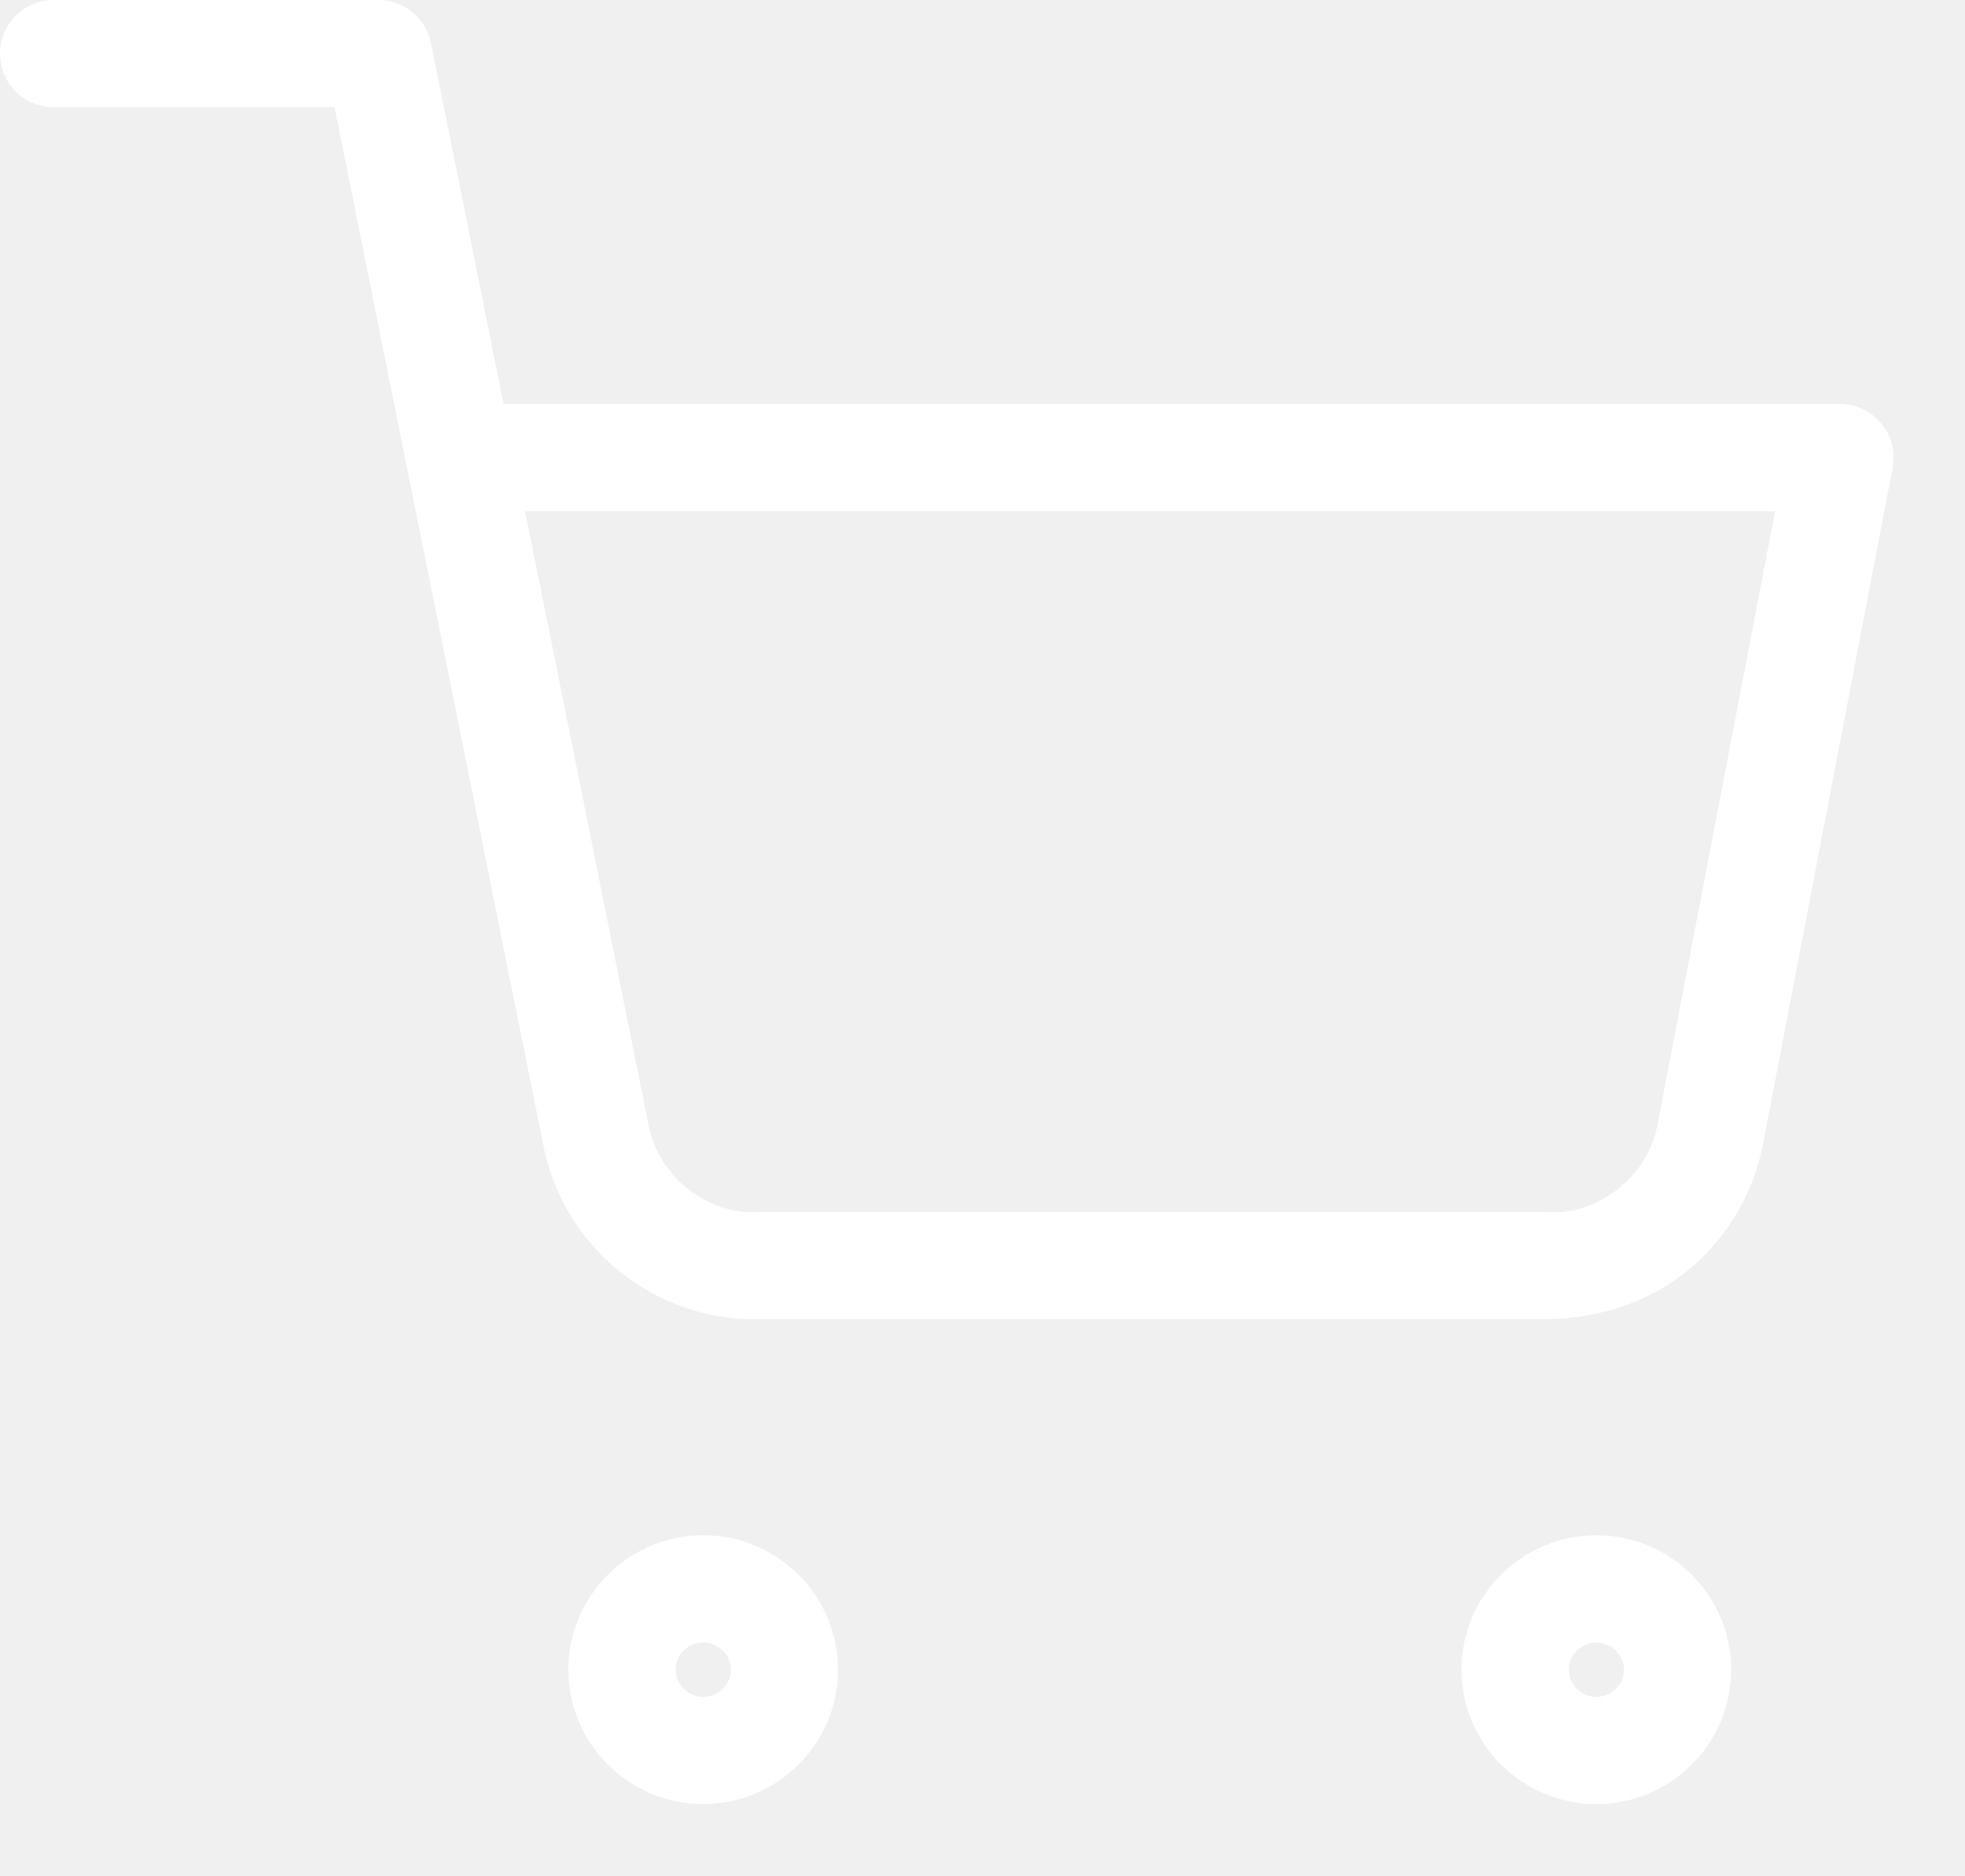
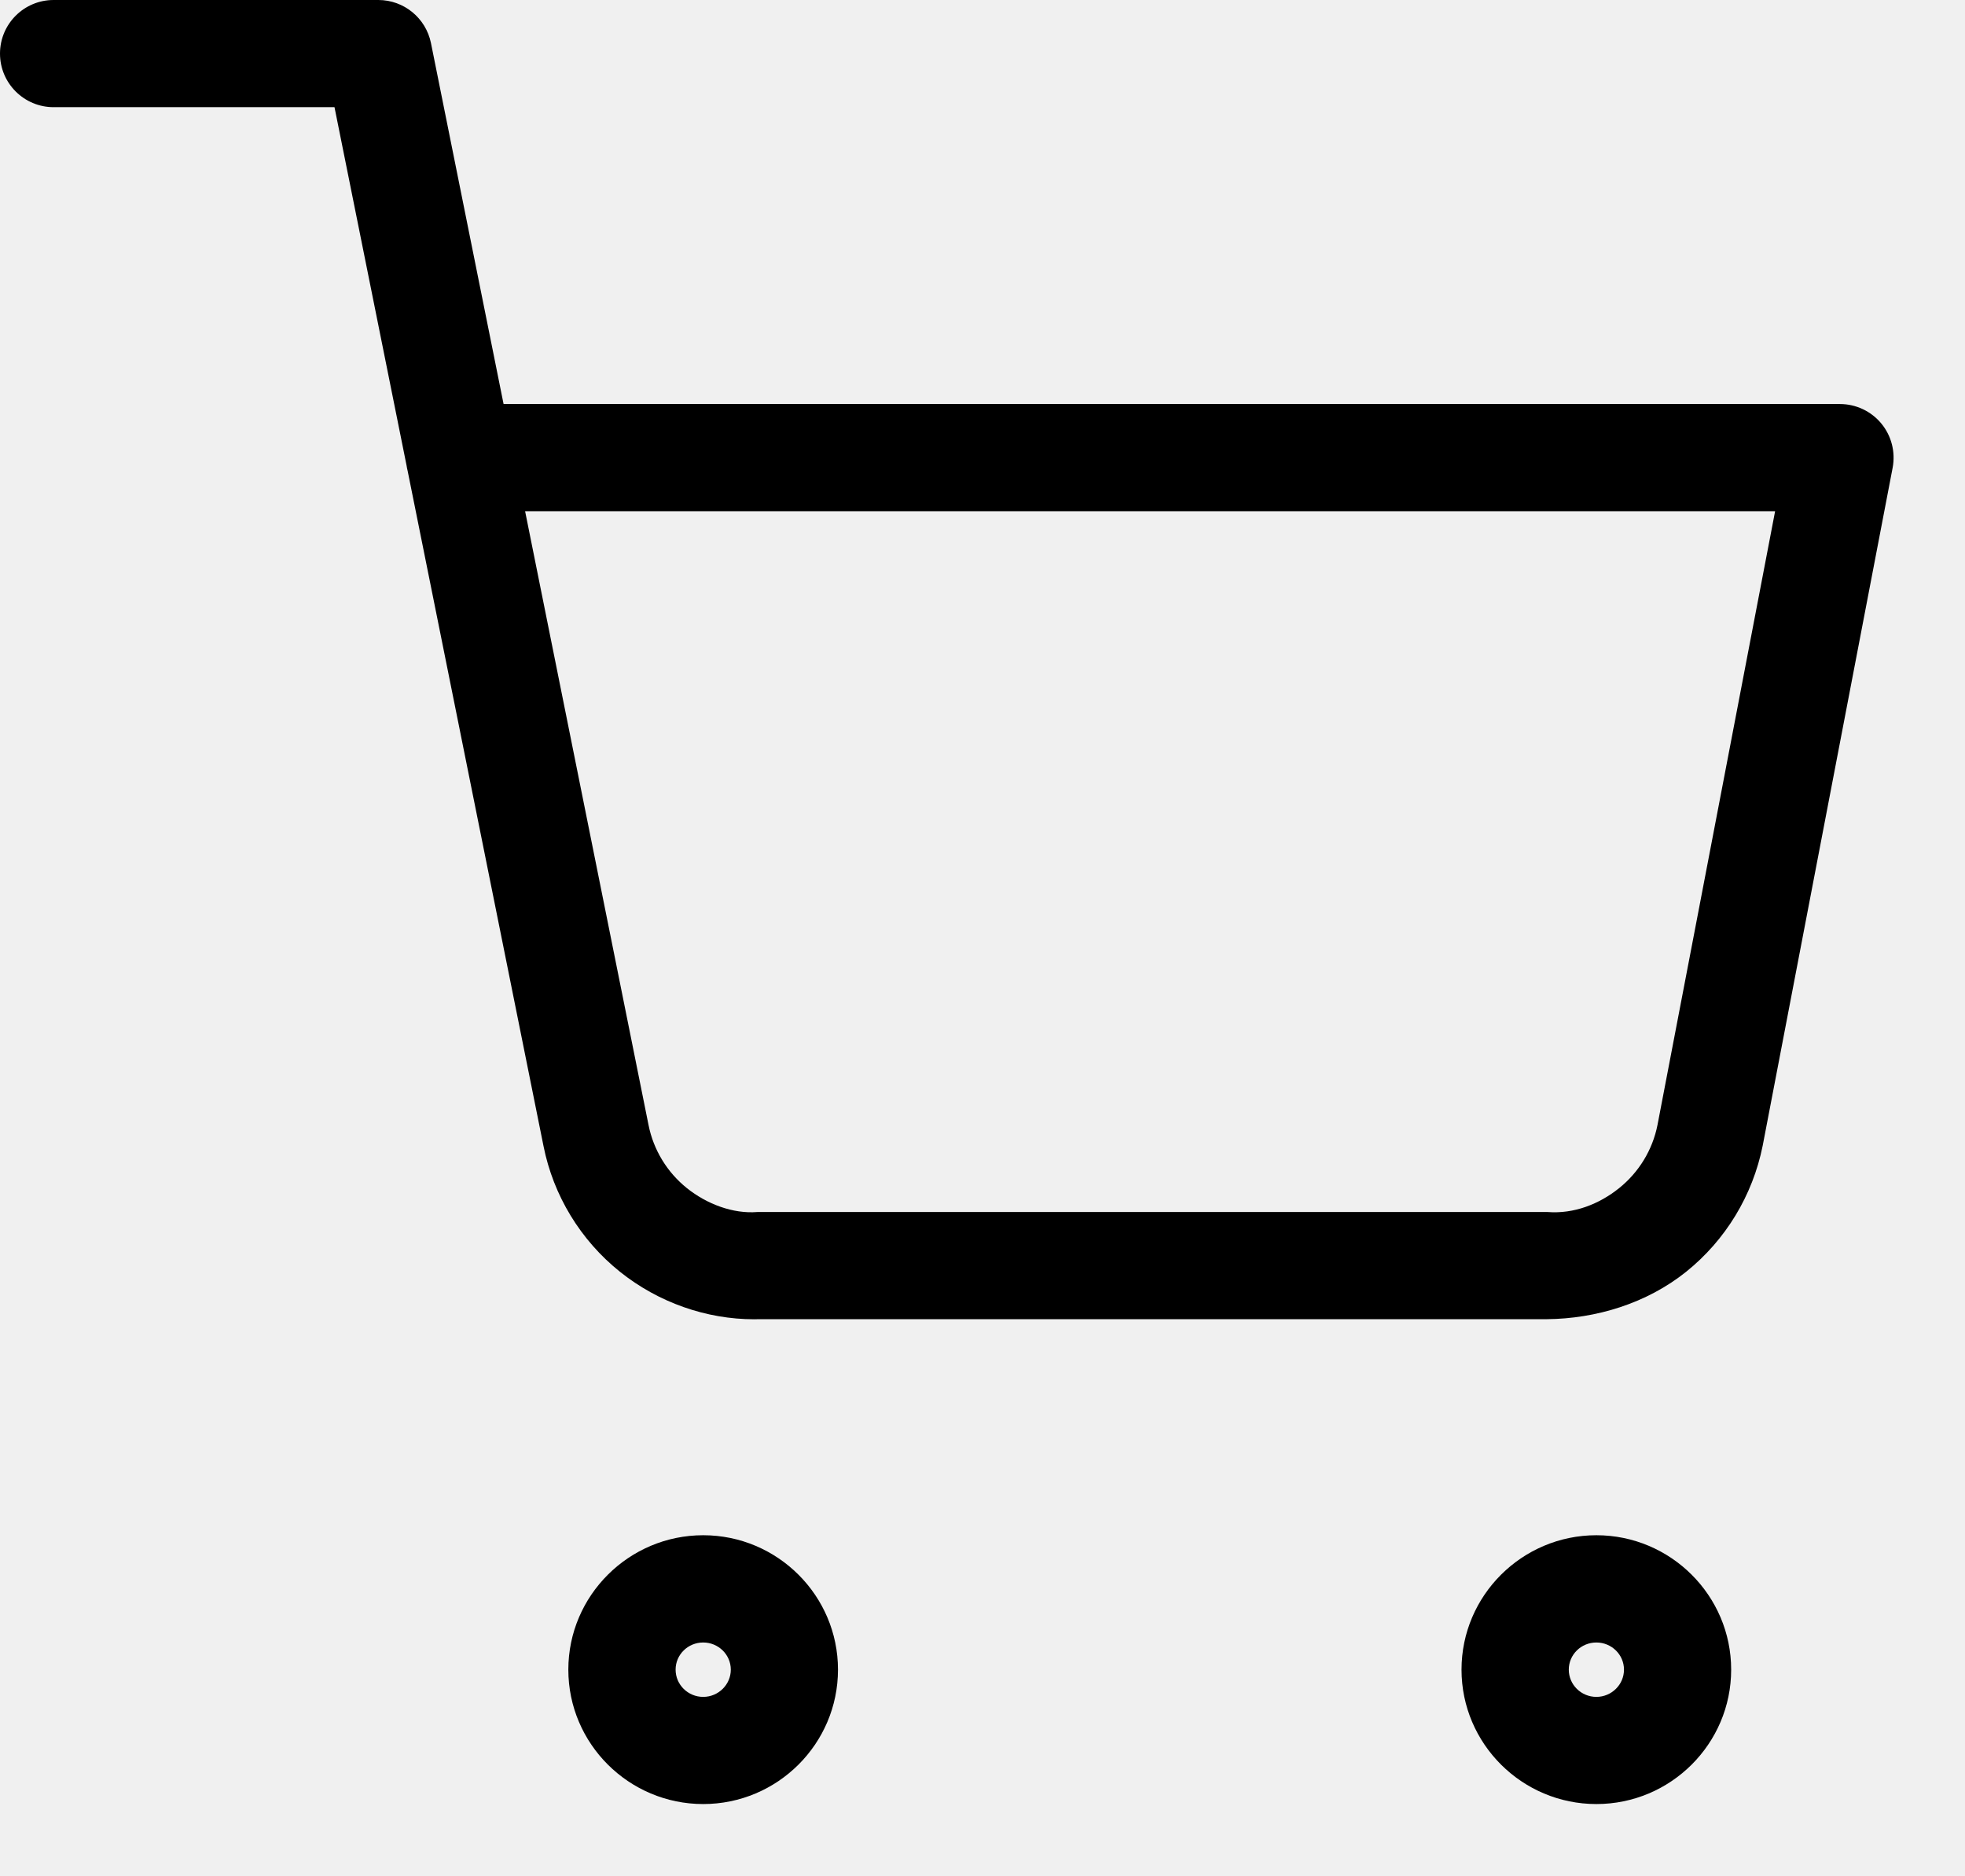
- <svg xmlns="http://www.w3.org/2000/svg" width="22" height="21" viewBox="0 0 22 21" fill="none">
-   <path fill-rule="evenodd" clip-rule="evenodd" d="M5.879 5.724L7.261 12.597C7.316 12.875 7.469 13.126 7.691 13.304C7.914 13.482 8.206 13.593 8.479 13.571H17.327C17.623 13.594 17.905 13.482 18.127 13.304C18.349 13.126 18.502 12.875 18.557 12.597L19.874 5.724H5.879ZM6.941 14.24C6.499 13.886 6.195 13.386 6.085 12.832L4.564 5.273C4.559 5.253 4.555 5.233 4.552 5.213L3.745 1.2H0.6C0.269 1.2 0 0.932 0 0.6C0 0.268 0.269 0 0.6 0H4.236C4.522 0 4.768 0.202 4.825 0.482L5.638 4.524H20.6C20.779 4.524 20.949 4.604 21.063 4.742C21.177 4.88 21.223 5.061 21.19 5.237L19.735 12.828C19.623 13.386 19.319 13.886 18.878 14.24C18.436 14.594 17.871 14.766 17.316 14.771H8.491C8.476 14.771 8.461 14.772 8.445 14.772C7.907 14.772 7.371 14.584 6.941 14.24ZM7.873 18.391C7.702 18.391 7.564 18.527 7.564 18.695C7.564 18.863 7.702 19 7.873 19C8.043 19 8.182 18.863 8.182 18.695C8.182 18.527 8.043 18.391 7.873 18.391ZM7.873 20.2C7.041 20.2 6.363 19.525 6.363 18.695C6.363 17.866 7.041 17.19 7.873 17.19C8.705 17.19 9.382 17.866 9.382 18.695C9.382 19.525 8.705 20.2 7.873 20.2ZM17.873 18.391C17.702 18.391 17.564 18.527 17.564 18.695C17.564 18.863 17.702 19 17.873 19C18.043 19 18.182 18.863 18.182 18.695C18.182 18.527 18.043 18.391 17.873 18.391ZM17.873 20.2C17.041 20.2 16.363 19.525 16.363 18.695C16.363 17.866 17.041 17.19 17.873 17.19C18.705 17.19 19.382 17.866 19.382 18.695C19.382 19.525 18.705 20.2 17.873 20.2Z" fill="white" />
+ <svg xmlns="http://www.w3.org/2000/svg" width="22" height="21" viewBox="0 0 22 21" fill="black">
+   <path fill-rule="evenodd" clip-rule="evenodd" d="M5.879 5.724L7.261 12.597C7.316 12.875 7.469 13.126 7.691 13.304C7.914 13.482 8.206 13.593 8.479 13.571H17.327C17.623 13.594 17.905 13.482 18.127 13.304C18.349 13.126 18.502 12.875 18.557 12.597L19.874 5.724H5.879ZM6.941 14.24C6.499 13.886 6.195 13.386 6.085 12.832L4.564 5.273C4.559 5.253 4.555 5.233 4.552 5.213L3.745 1.2H0.6C0.269 1.2 0 0.932 0 0.6C0 0.268 0.269 0 0.6 0H4.236C4.522 0 4.768 0.202 4.825 0.482L5.638 4.524H20.6C20.779 4.524 20.949 4.604 21.063 4.742C21.177 4.88 21.223 5.061 21.19 5.237L19.735 12.828C19.623 13.386 19.319 13.886 18.878 14.24C18.436 14.594 17.871 14.766 17.316 14.771H8.491C8.476 14.771 8.461 14.772 8.445 14.772C7.907 14.772 7.371 14.584 6.941 14.24ZM7.873 18.391C7.702 18.391 7.564 18.527 7.564 18.695C7.564 18.863 7.702 19 7.873 19C8.043 19 8.182 18.863 8.182 18.695C8.182 18.527 8.043 18.391 7.873 18.391ZM7.873 20.2C7.041 20.2 6.363 19.525 6.363 18.695C6.363 17.866 7.041 17.19 7.873 17.19C8.705 17.19 9.382 17.866 9.382 18.695C9.382 19.525 8.705 20.2 7.873 20.2ZM17.873 18.391C17.702 18.391 17.564 18.527 17.564 18.695C17.564 18.863 17.702 19 17.873 19C18.043 19 18.182 18.863 18.182 18.695C18.182 18.527 18.043 18.391 17.873 18.391ZM17.873 20.2C17.041 20.2 16.363 19.525 16.363 18.695C16.363 17.866 17.041 17.19 17.873 17.19C18.705 17.19 19.382 17.866 19.382 18.695C19.382 19.525 18.705 20.2 17.873 20.2Z" fill="black" />
</svg>
